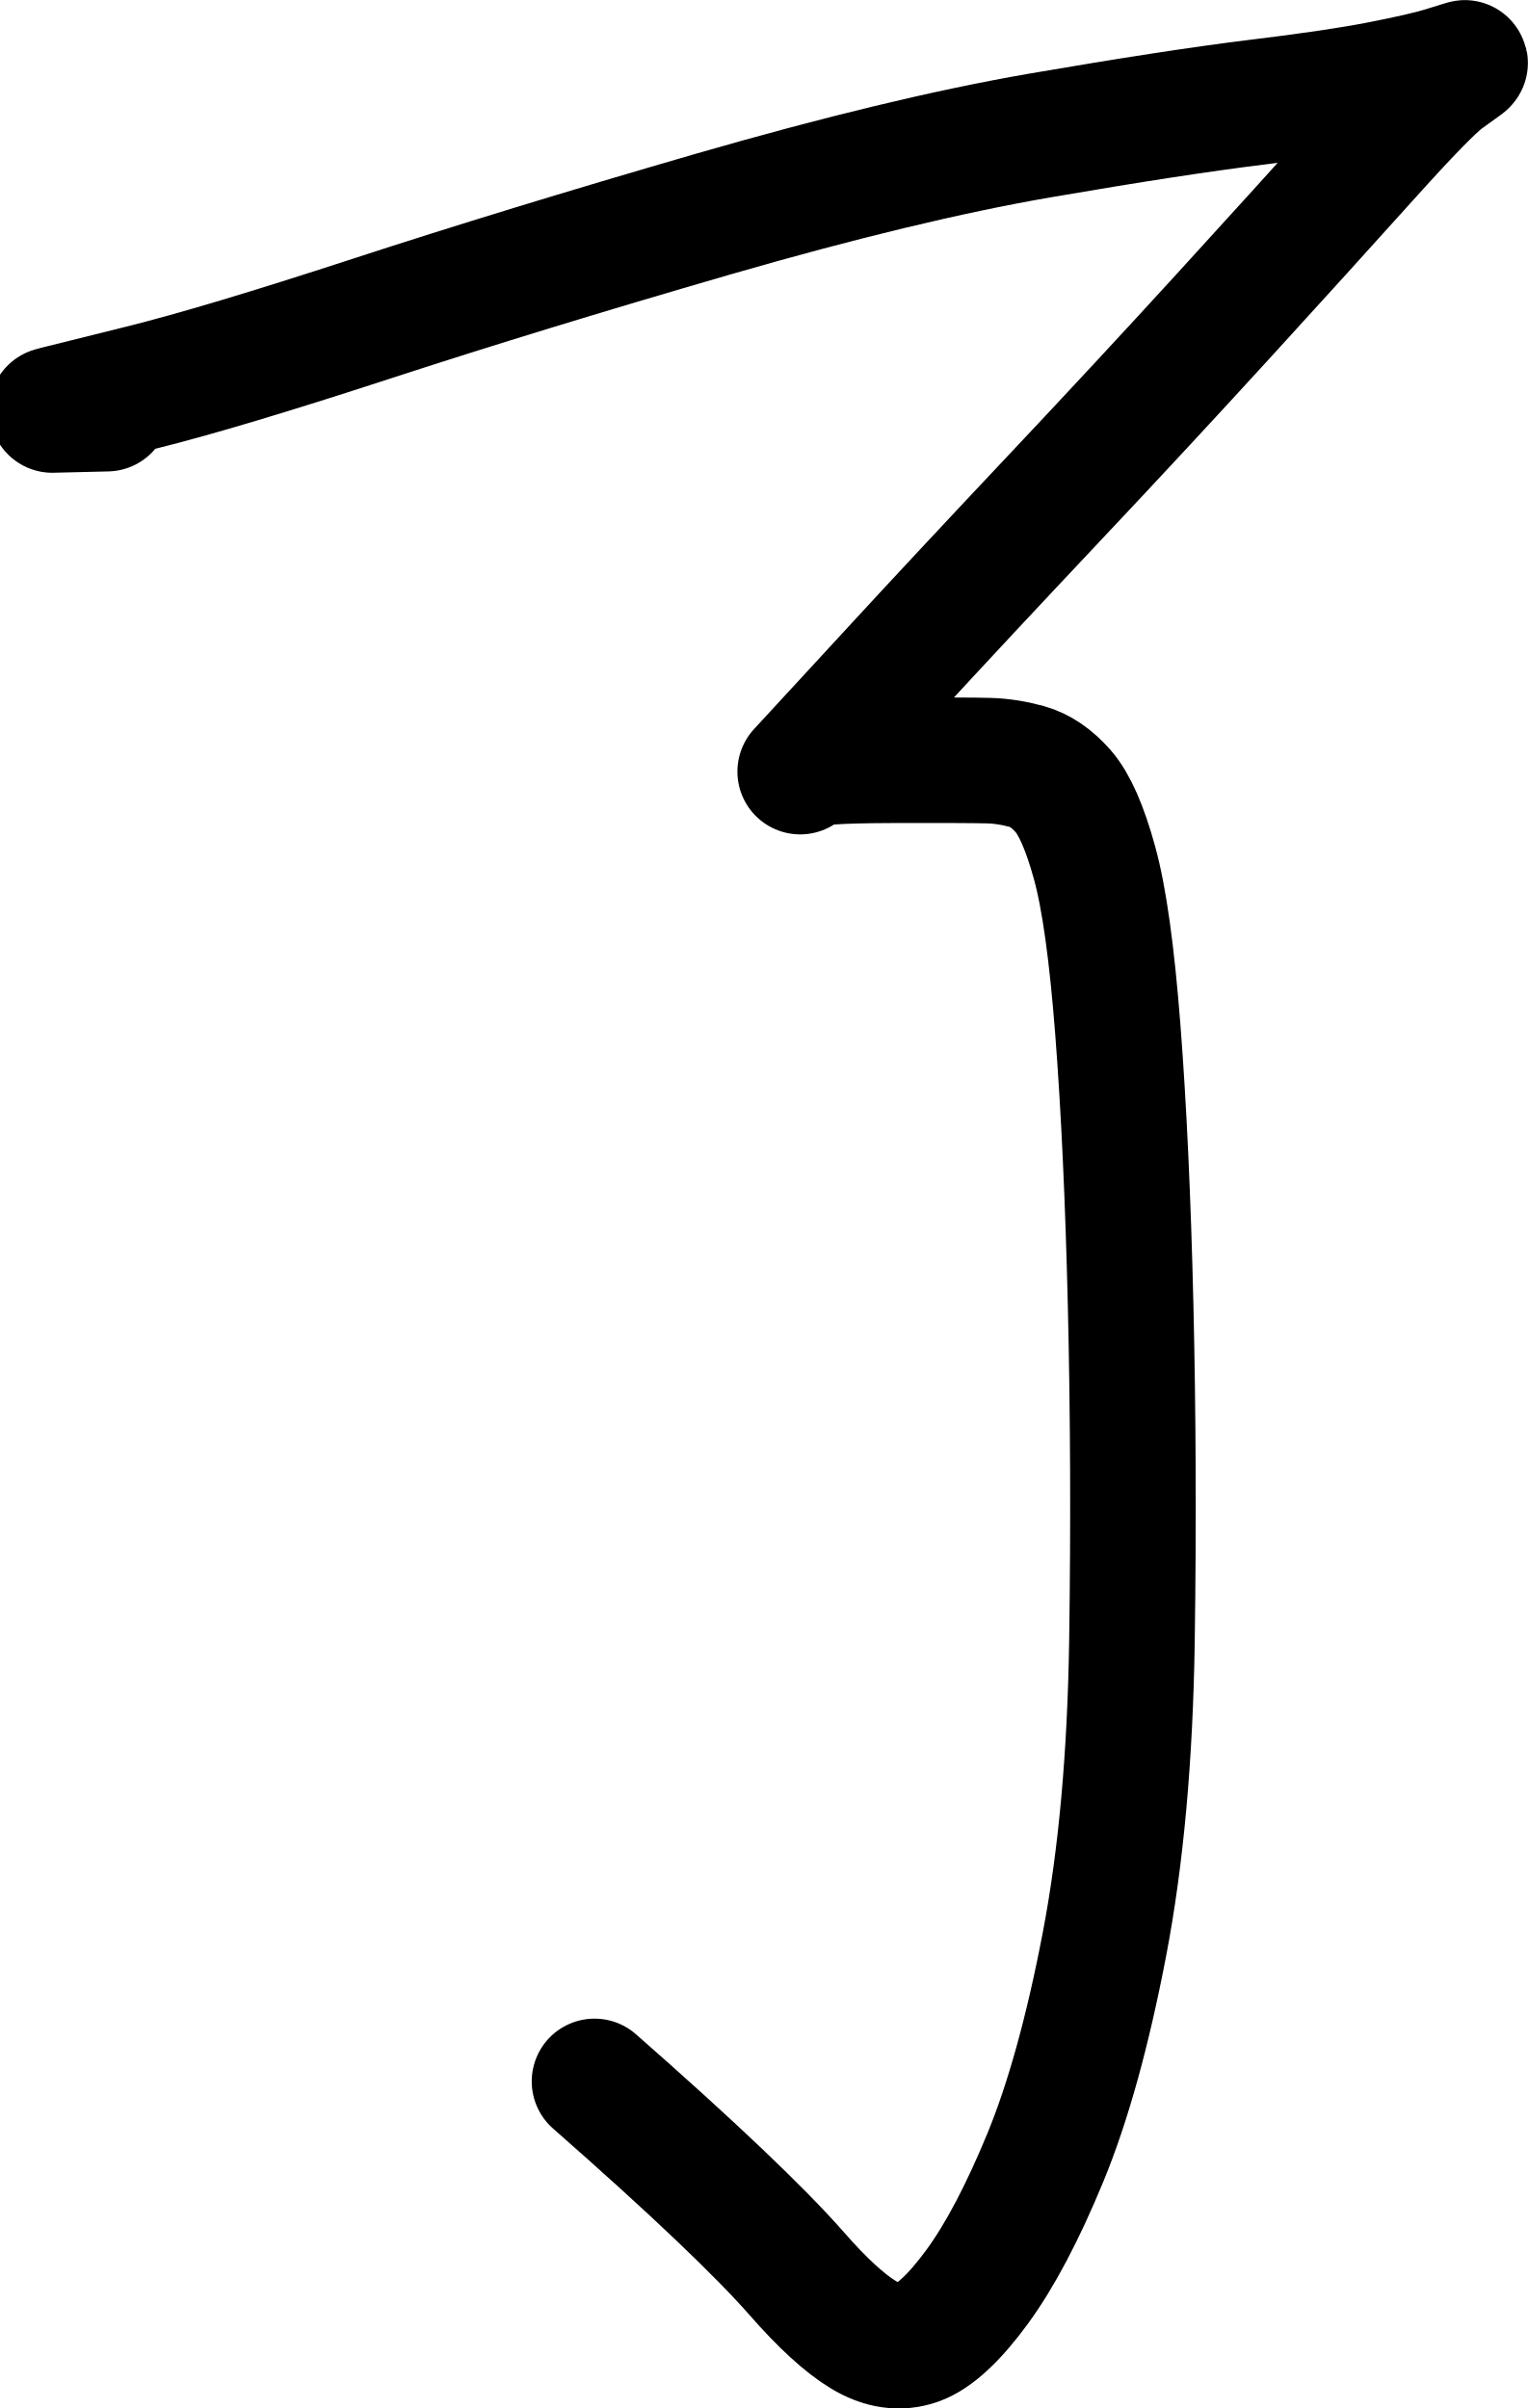
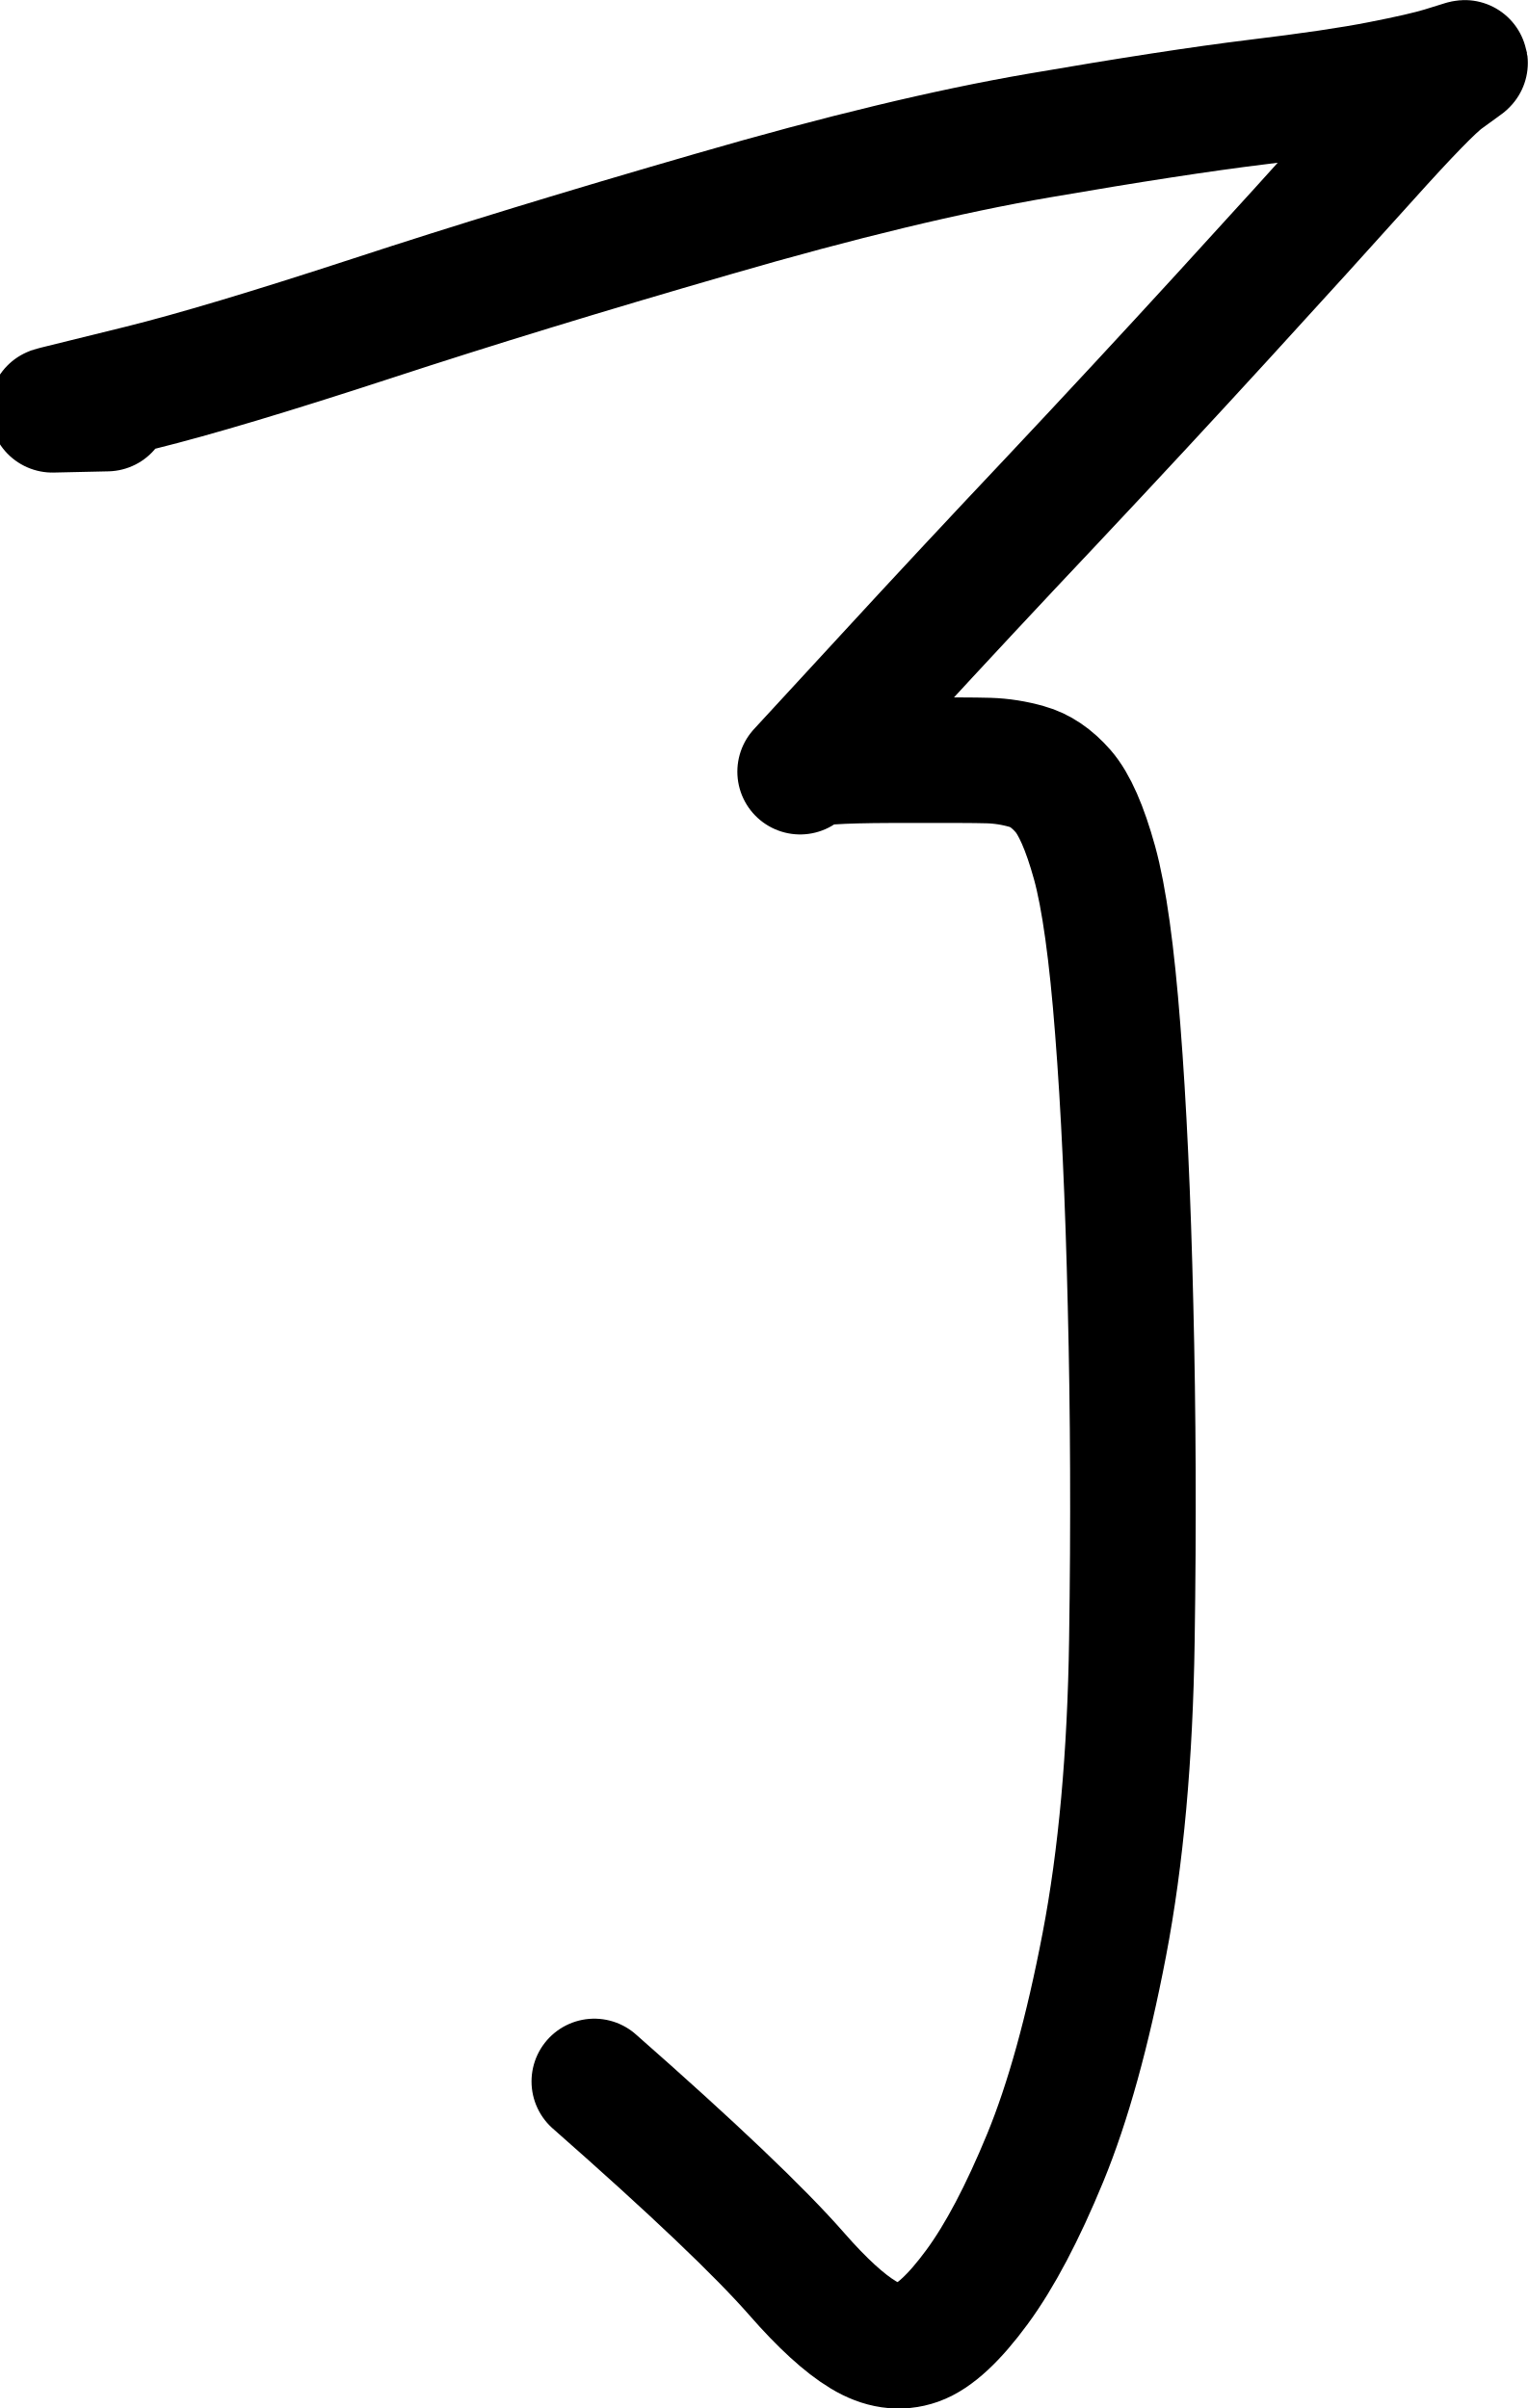
- <svg xmlns="http://www.w3.org/2000/svg" version="1.1" id="svg2" width="9.191" height="14.494" viewBox="0 0 9.191 14.494">
-   <defs id="defs6" />
-   <g id="g10" transform="matrix(1.333333,0,0,-1.333333,-47.30242,1076.253)">
-     <g id="g564" transform="matrix(0.5454546,0,0,-0.5454546,0,841.89)">
-       <path d="m 65.926,66.999 c -0.29,0.007 -0.44,0.011 -0.452,0.011 -0.008,2e-4 1.2e-4,-0.003 0.026,-0.009 0.025,-0.006 0.26,-0.065 0.704,-0.175 0.444,-0.11 1.081,-0.301 1.911,-0.572 0.83,-0.271 1.77,-0.559 2.822,-0.864 1.051,-0.304 1.952,-0.521 2.703,-0.651 0.75,-0.129 1.349,-0.221 1.797,-0.276 0.447,-0.054 0.79,-0.105 1.029,-0.152 0.239,-0.047 0.41,-0.086 0.514,-0.118 0.104,-0.032 0.162,-0.05 0.174,-0.054 0.012,-0.004 0.013,-0.002 0.001,0.007 -0.011,0.008 -0.065,0.047 -0.162,0.117 -0.096,0.07 -0.311,0.29 -0.645,0.662 -0.334,0.372 -0.729,0.807 -1.185,1.307 -0.457,0.5 -0.927,1.007 -1.411,1.52 -0.484,0.514 -0.943,1.005 -1.375,1.475 -0.433,0.47 -0.661,0.717 -0.684,0.742 -0.023,0.025 -0.034,0.037 -0.032,0.035 0.002,-0.002 0.02,-0.018 0.055,-0.048 0.035,-0.03 0.268,-0.046 0.7,-0.047 0.431,-0.001 0.7,-3e-5 0.806,0.003 0.106,0.003 0.211,0.02 0.317,0.049 0.106,0.03 0.205,0.097 0.299,0.204 0.093,0.106 0.18,0.303 0.259,0.591 0.08,0.288 0.144,0.748 0.193,1.381 0.049,0.633 0.085,1.394 0.106,2.284 0.021,0.89 0.025,1.814 0.011,2.772 -0.014,0.958 -0.09,1.797 -0.228,2.517 -0.138,0.72 -0.301,1.308 -0.489,1.764 -0.188,0.456 -0.376,0.812 -0.564,1.069 -0.188,0.257 -0.354,0.41 -0.496,0.461 -0.143,0.05 -0.292,0.029 -0.446,-0.065 -0.155,-0.094 -0.337,-0.261 -0.548,-0.502 -0.306,-0.349 -0.864,-0.881 -1.676,-1.594" style="fill:none;stroke:#000000;stroke-width:1.039;stroke-linecap:round;stroke-linejoin:round;stroke-miterlimit:10;stroke-dasharray:none;stroke-opacity:1" id="path566" />
-     </g>
-   </g>
+ <svg xmlns="http://www.w3.org/2000/svg" width="9.191" height="14.494">
+   <path d="m65.926 66.999-.452.01q-.013 0 .025-.009l.705-.174q.666-.165 1.91-.572 1.244-.408 2.822-.864 1.576-.458 2.703-.651 1.126-.194 1.796-.276.671-.081 1.03-.152.358-.07.514-.118l.174-.054q.019-.005.001.007l-.161.117q-.145.105-.645.662t-1.186 1.307-1.41 1.52q-.728.771-1.376 1.476l-.715.776.055-.048q.052-.045.7-.047t.805.003q.16.005.317.05.16.044.299.203.14.16.26.592.119.432.192 1.381.075.95.106 2.284.033 1.335.011 2.772-.021 1.437-.228 2.517t-.489 1.765-.564 1.069-.496.46q-.215.076-.447-.065-.232-.14-.548-.501-.458-.524-1.676-1.595" style="fill:none;stroke:#000;stroke-width:1.039;stroke-linecap:round;stroke-linejoin:round;stroke-miterlimit:10;stroke-dasharray:none;stroke-opacity:1" transform="matrix(.72727 0 0 .72727 -47.302 -46.267)" />
</svg>
